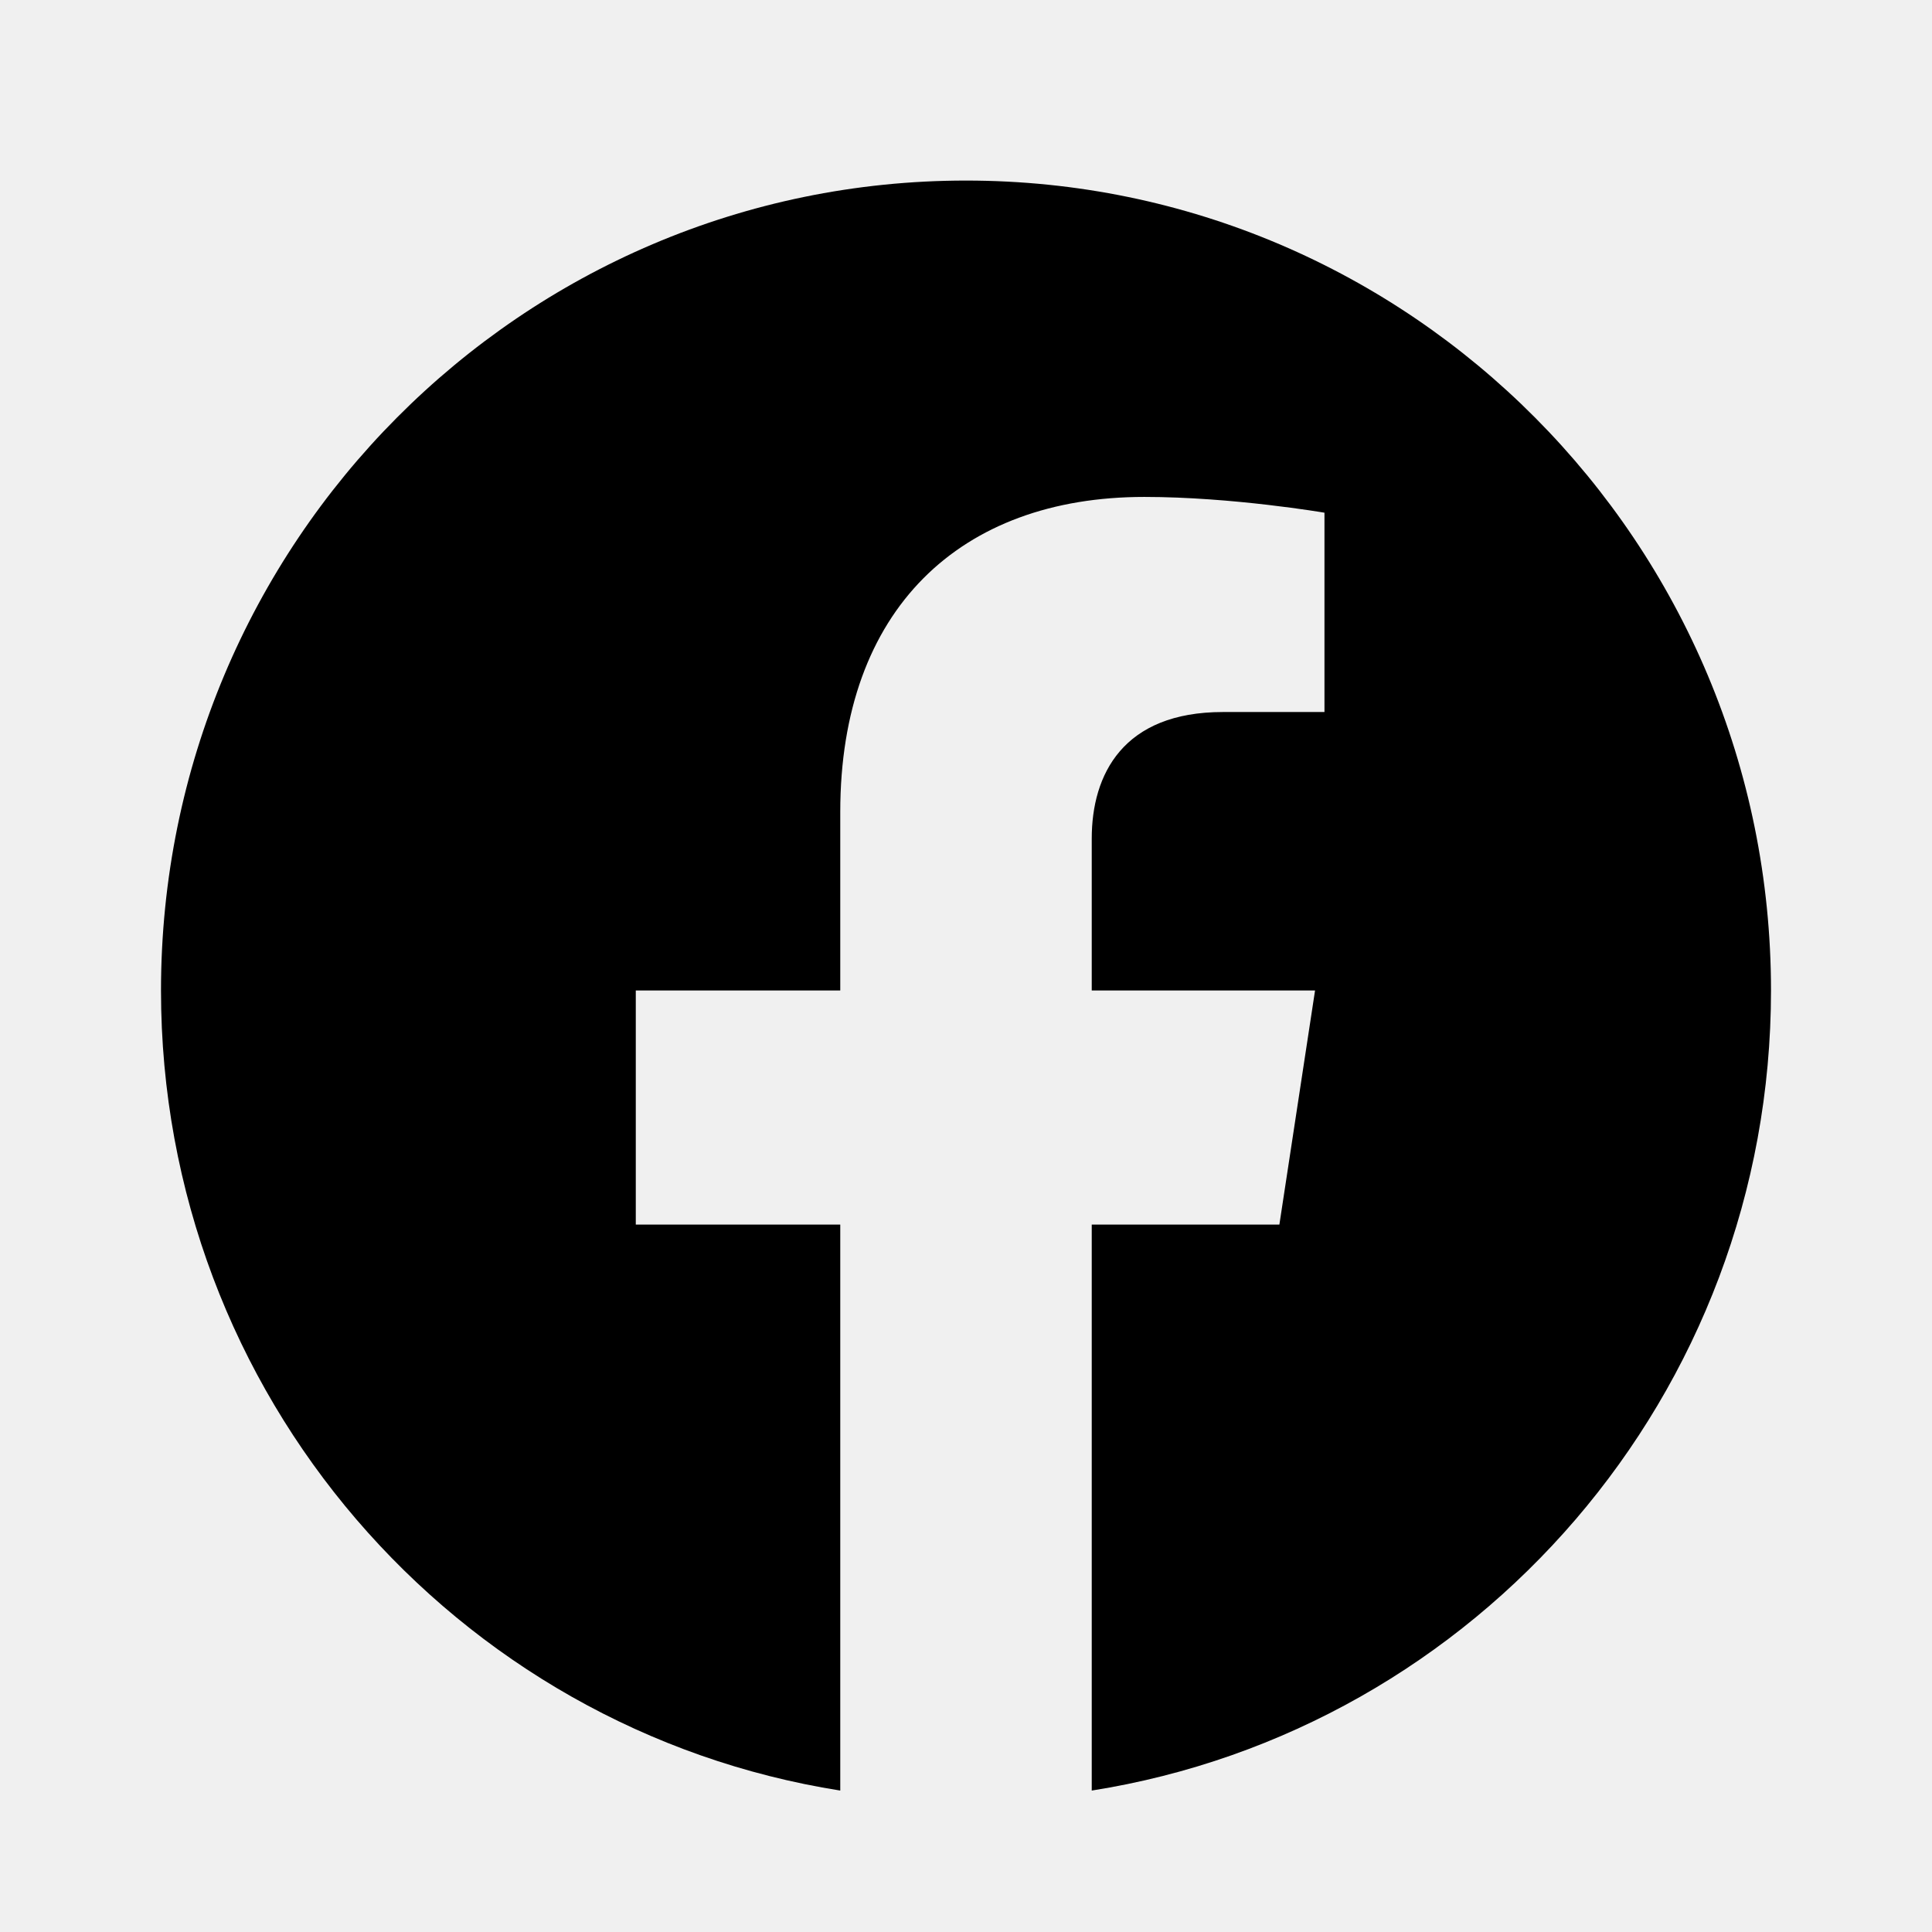
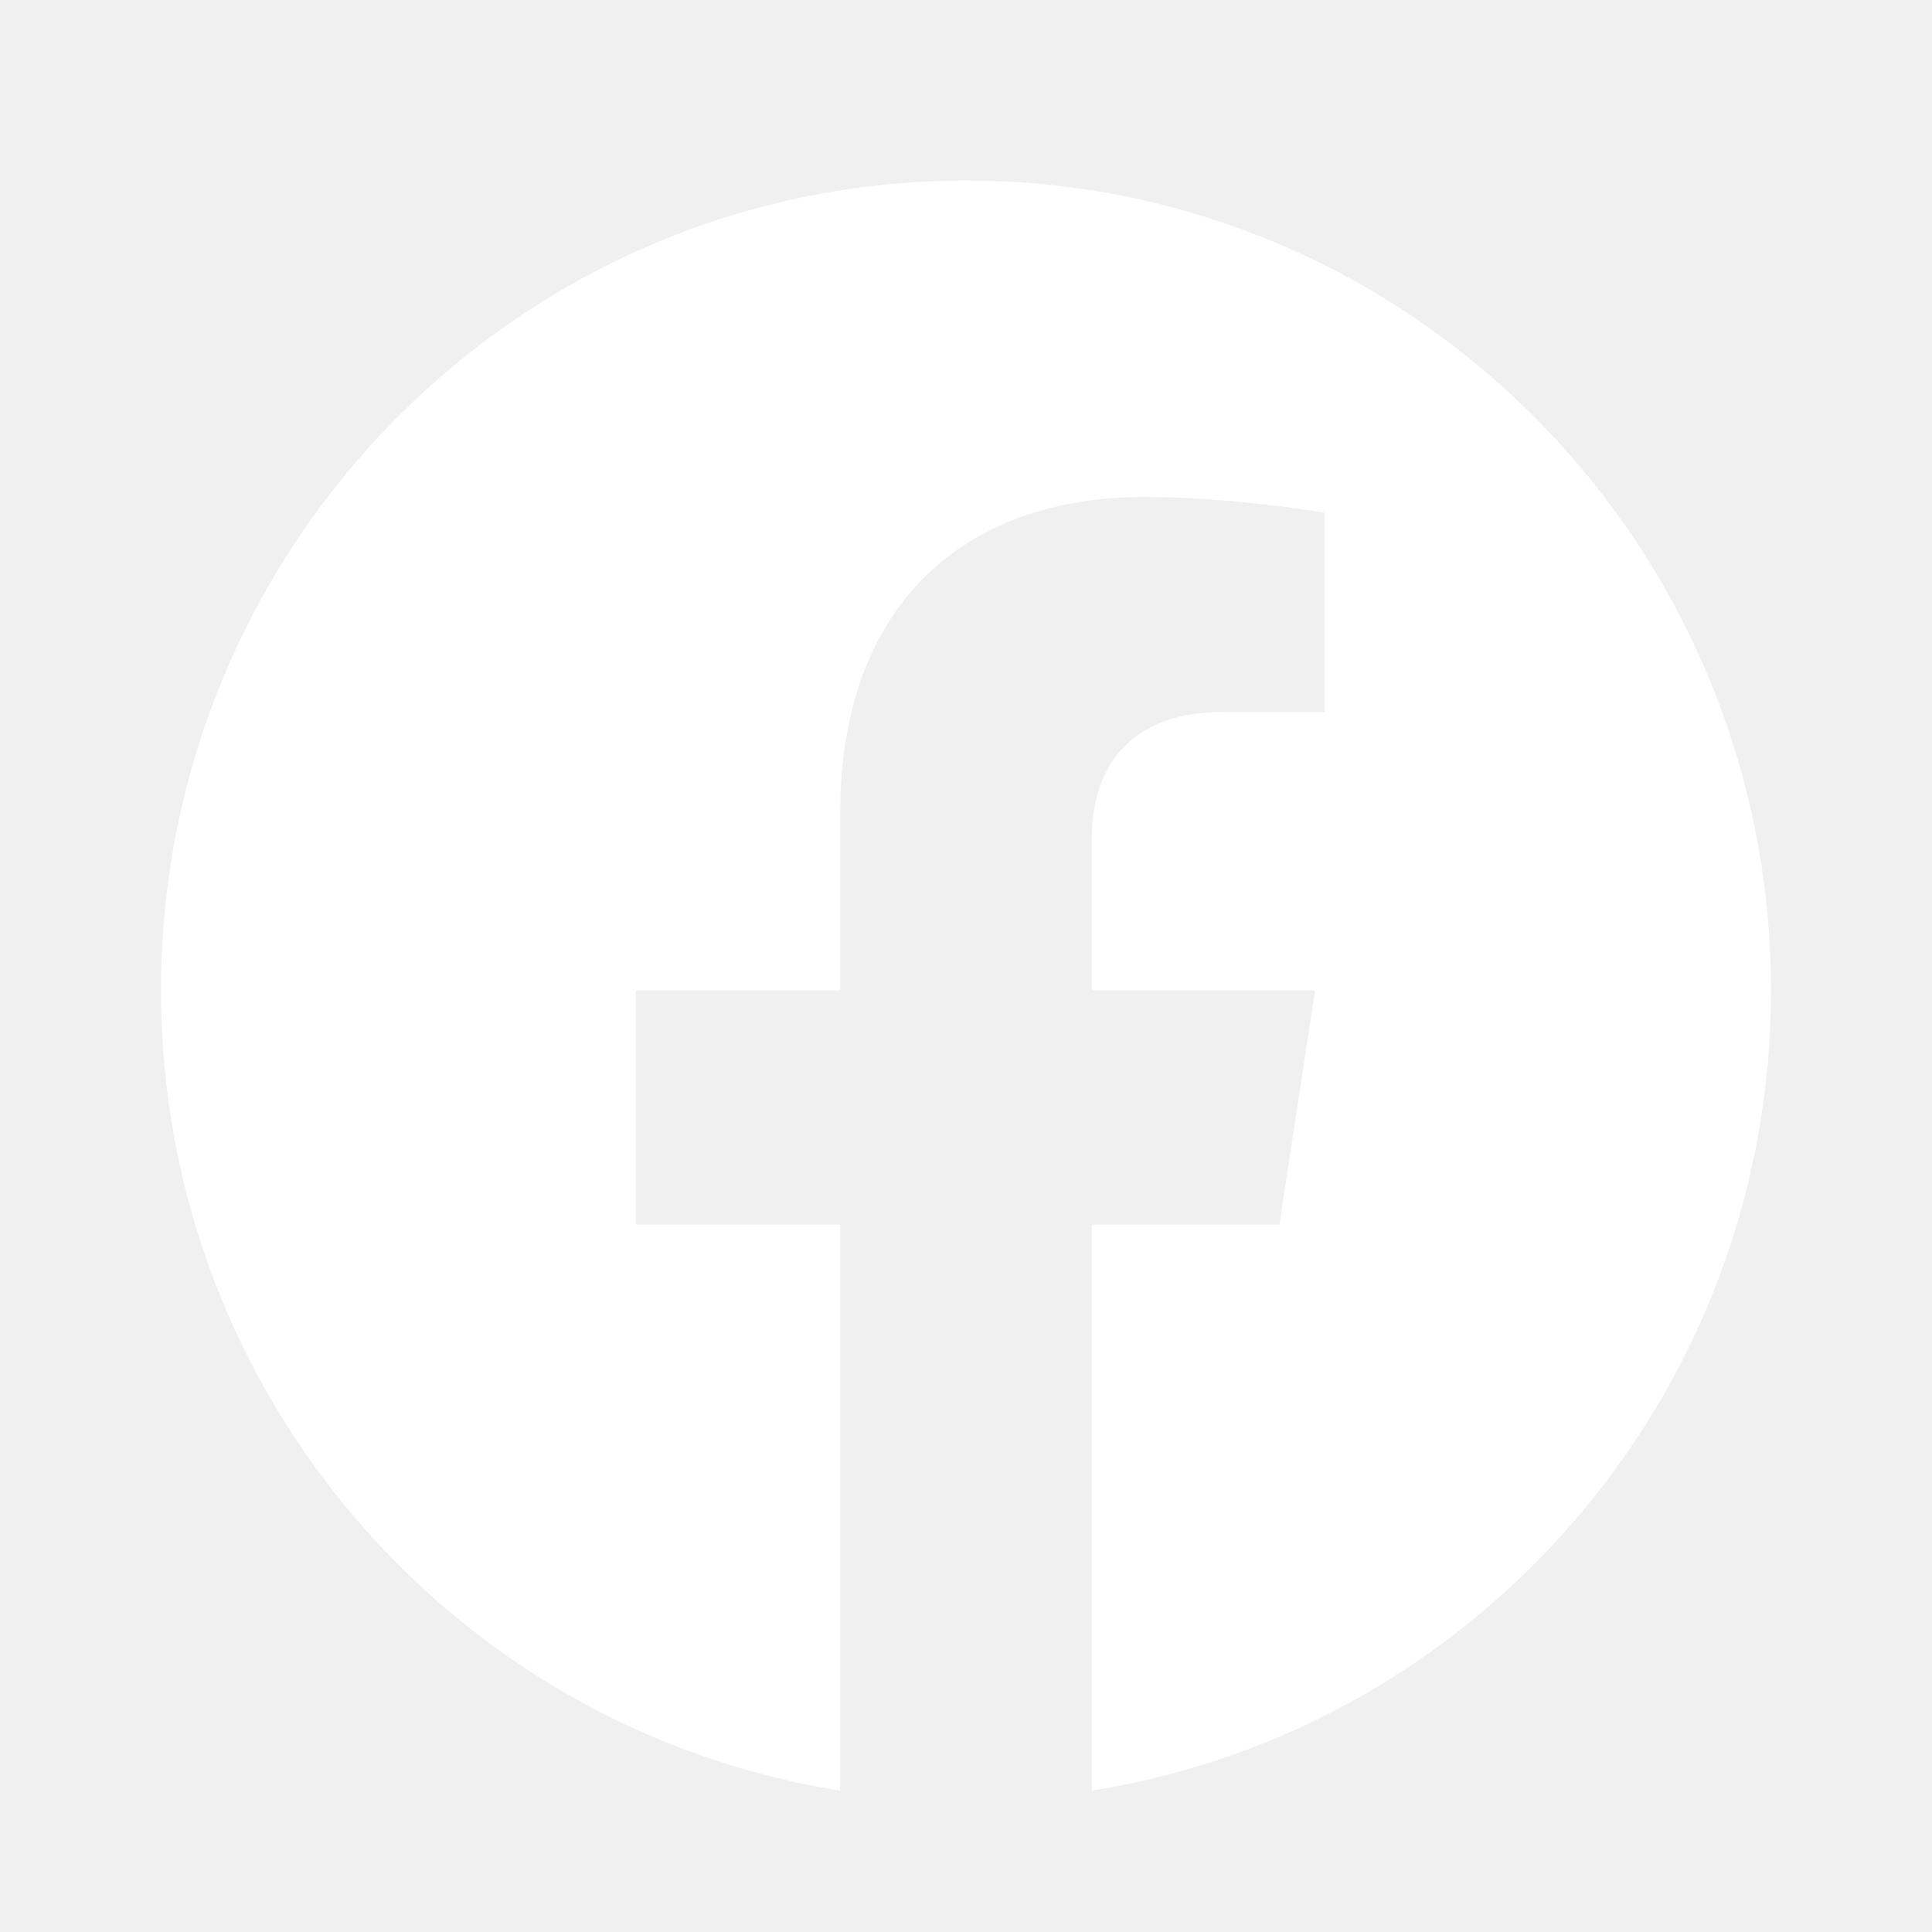
<svg xmlns="http://www.w3.org/2000/svg" width="24" height="24" viewBox="0 0 24 24" fill="none">
-   <path d="M22 12.304C22 6.747 17.523 2.243 12 2.243C6.477 2.243 2 6.747 2 12.304C2 17.326 5.657 21.488 10.438 22.243V15.212H7.898V12.304H10.438V10.087C10.438 7.566 11.931 6.173 14.215 6.173C15.309 6.173 16.453 6.369 16.453 6.369V8.845H15.192C13.95 8.845 13.562 9.621 13.562 10.417V12.304H16.336L15.893 15.212H13.562V22.243C18.343 21.488 22 17.326 22 12.304Z" fill="black" />
+   <path d="M22 12.304C22 6.747 17.523 2.243 12 2.243C6.477 2.243 2 6.747 2 12.304C2 17.326 5.657 21.488 10.438 22.243V15.212H7.898V12.304H10.438V10.087C10.438 7.566 11.931 6.173 14.215 6.173C15.309 6.173 16.453 6.369 16.453 6.369V8.845H15.192C13.95 8.845 13.562 9.621 13.562 10.417V12.304H16.336L15.893 15.212H13.562V22.243C18.343 21.488 22 17.326 22 12.304Z" fill="white" />
</svg>
